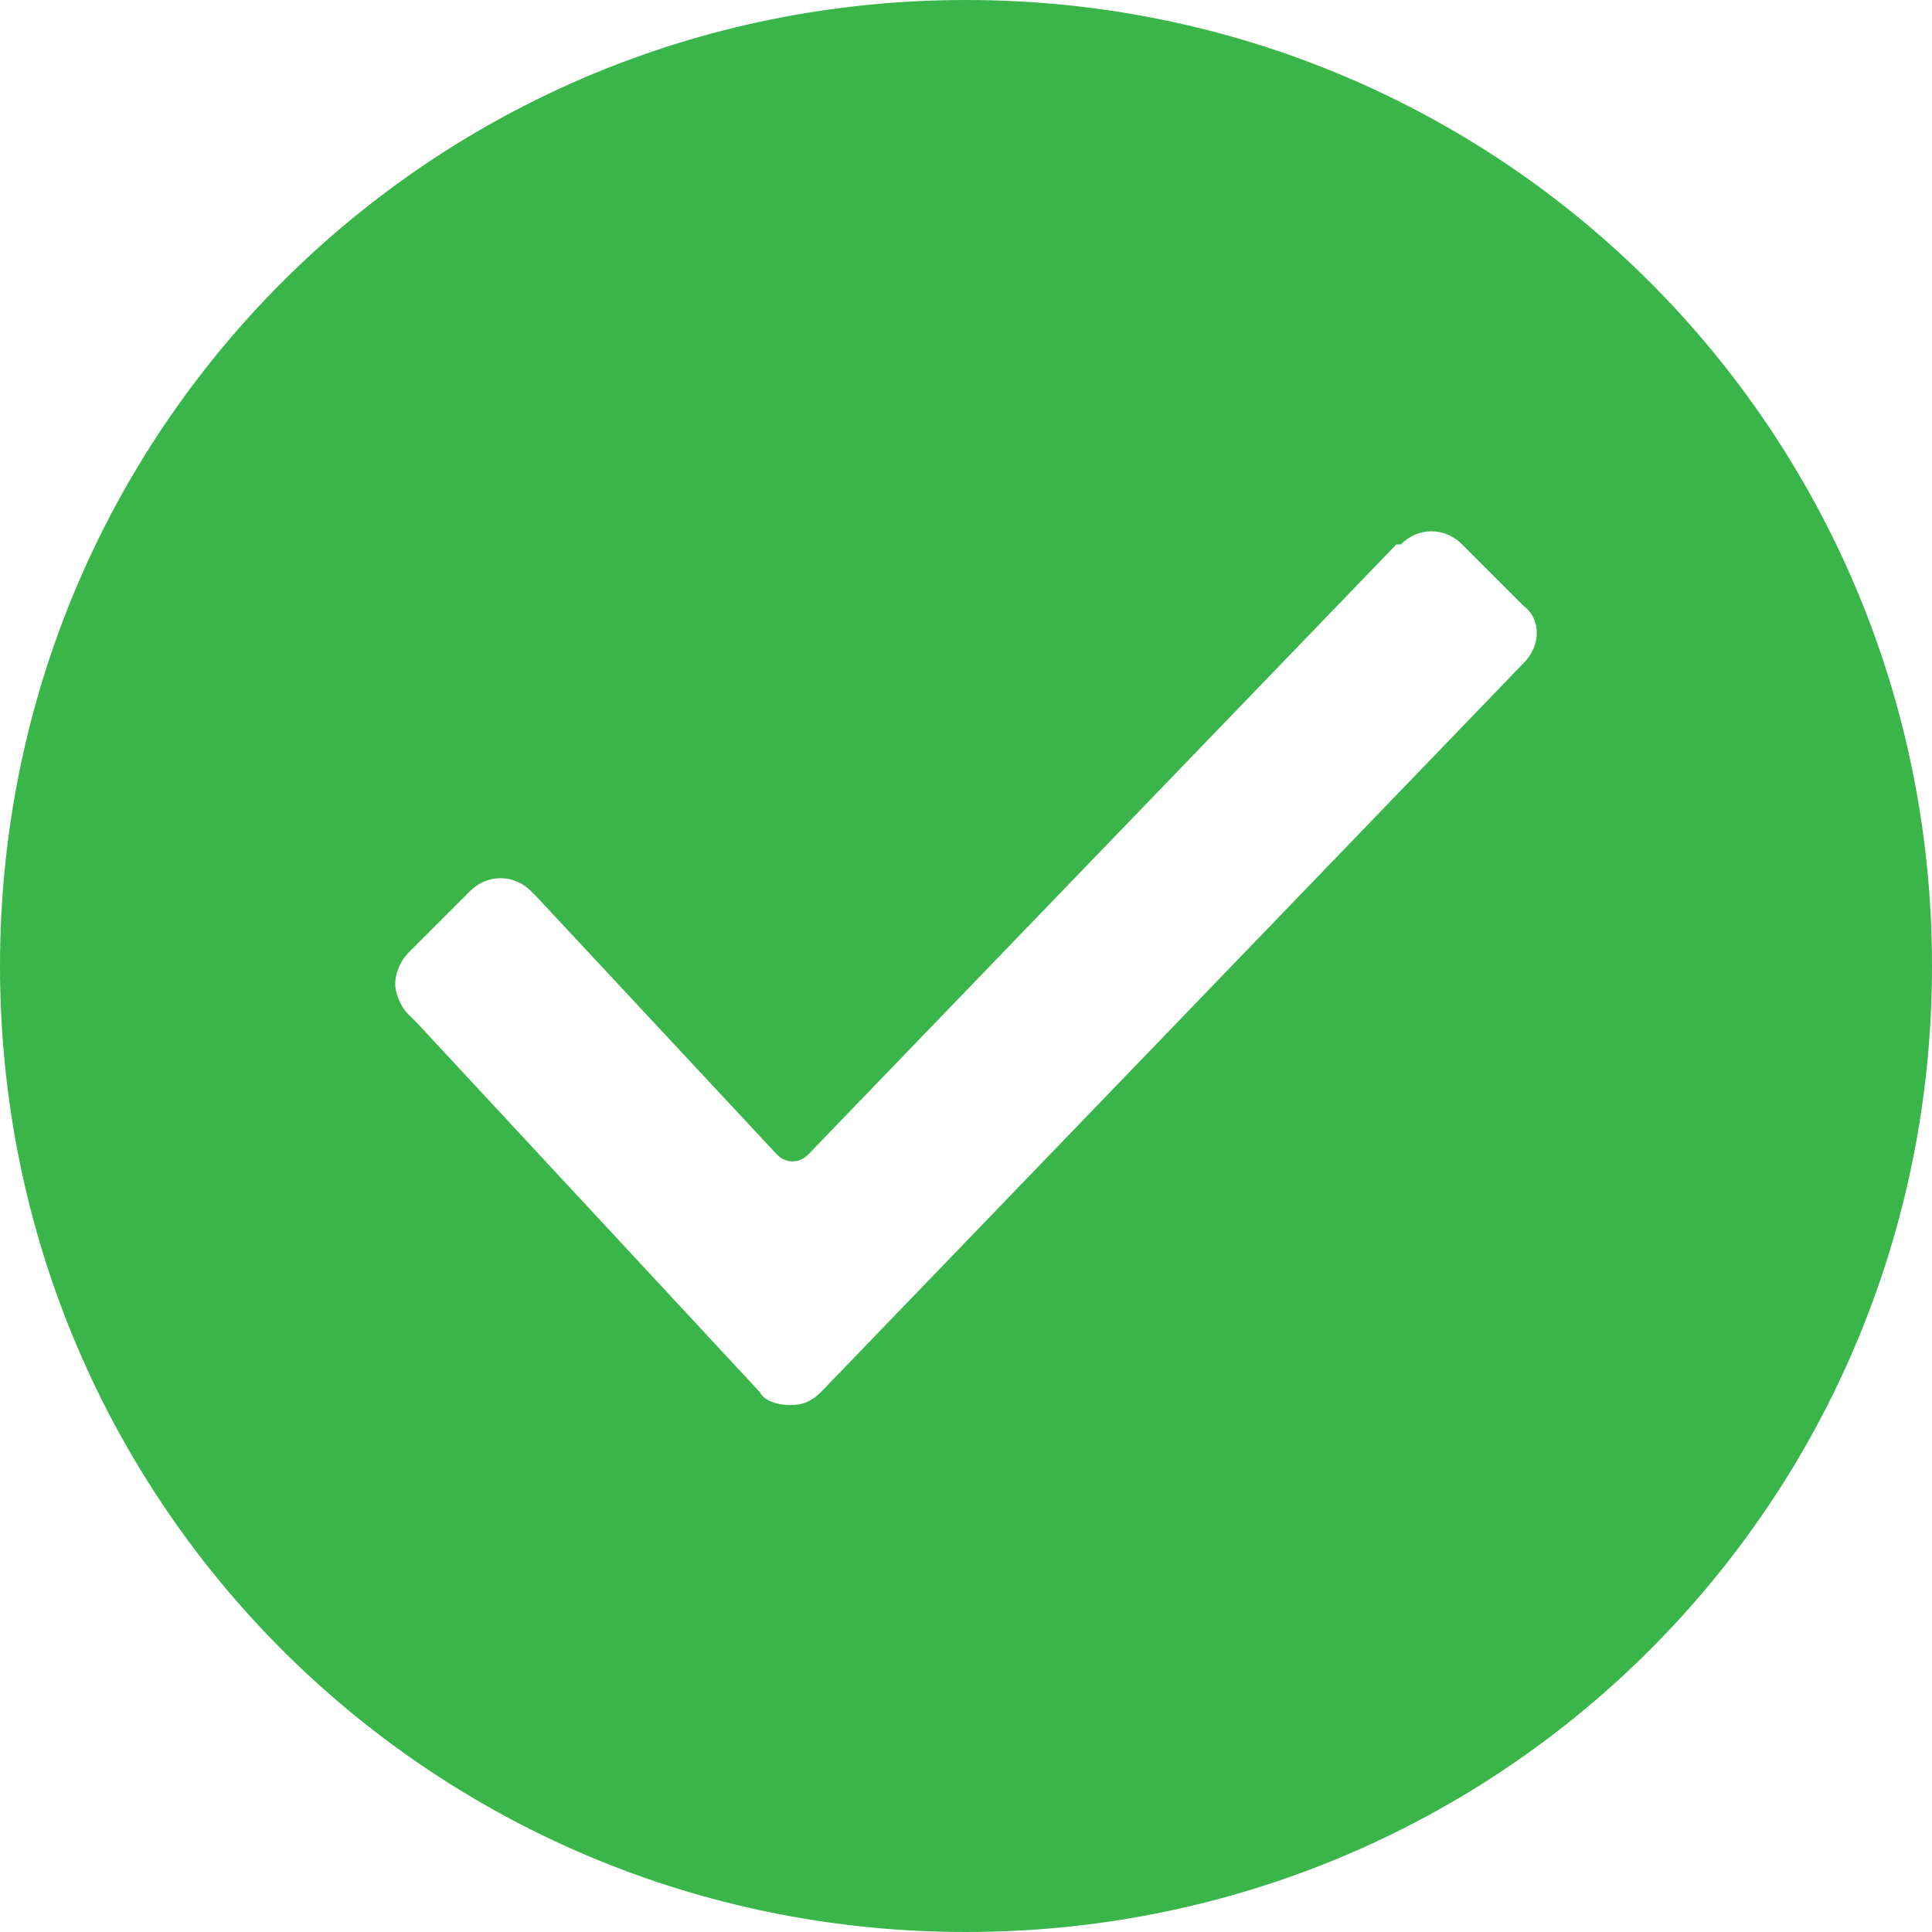
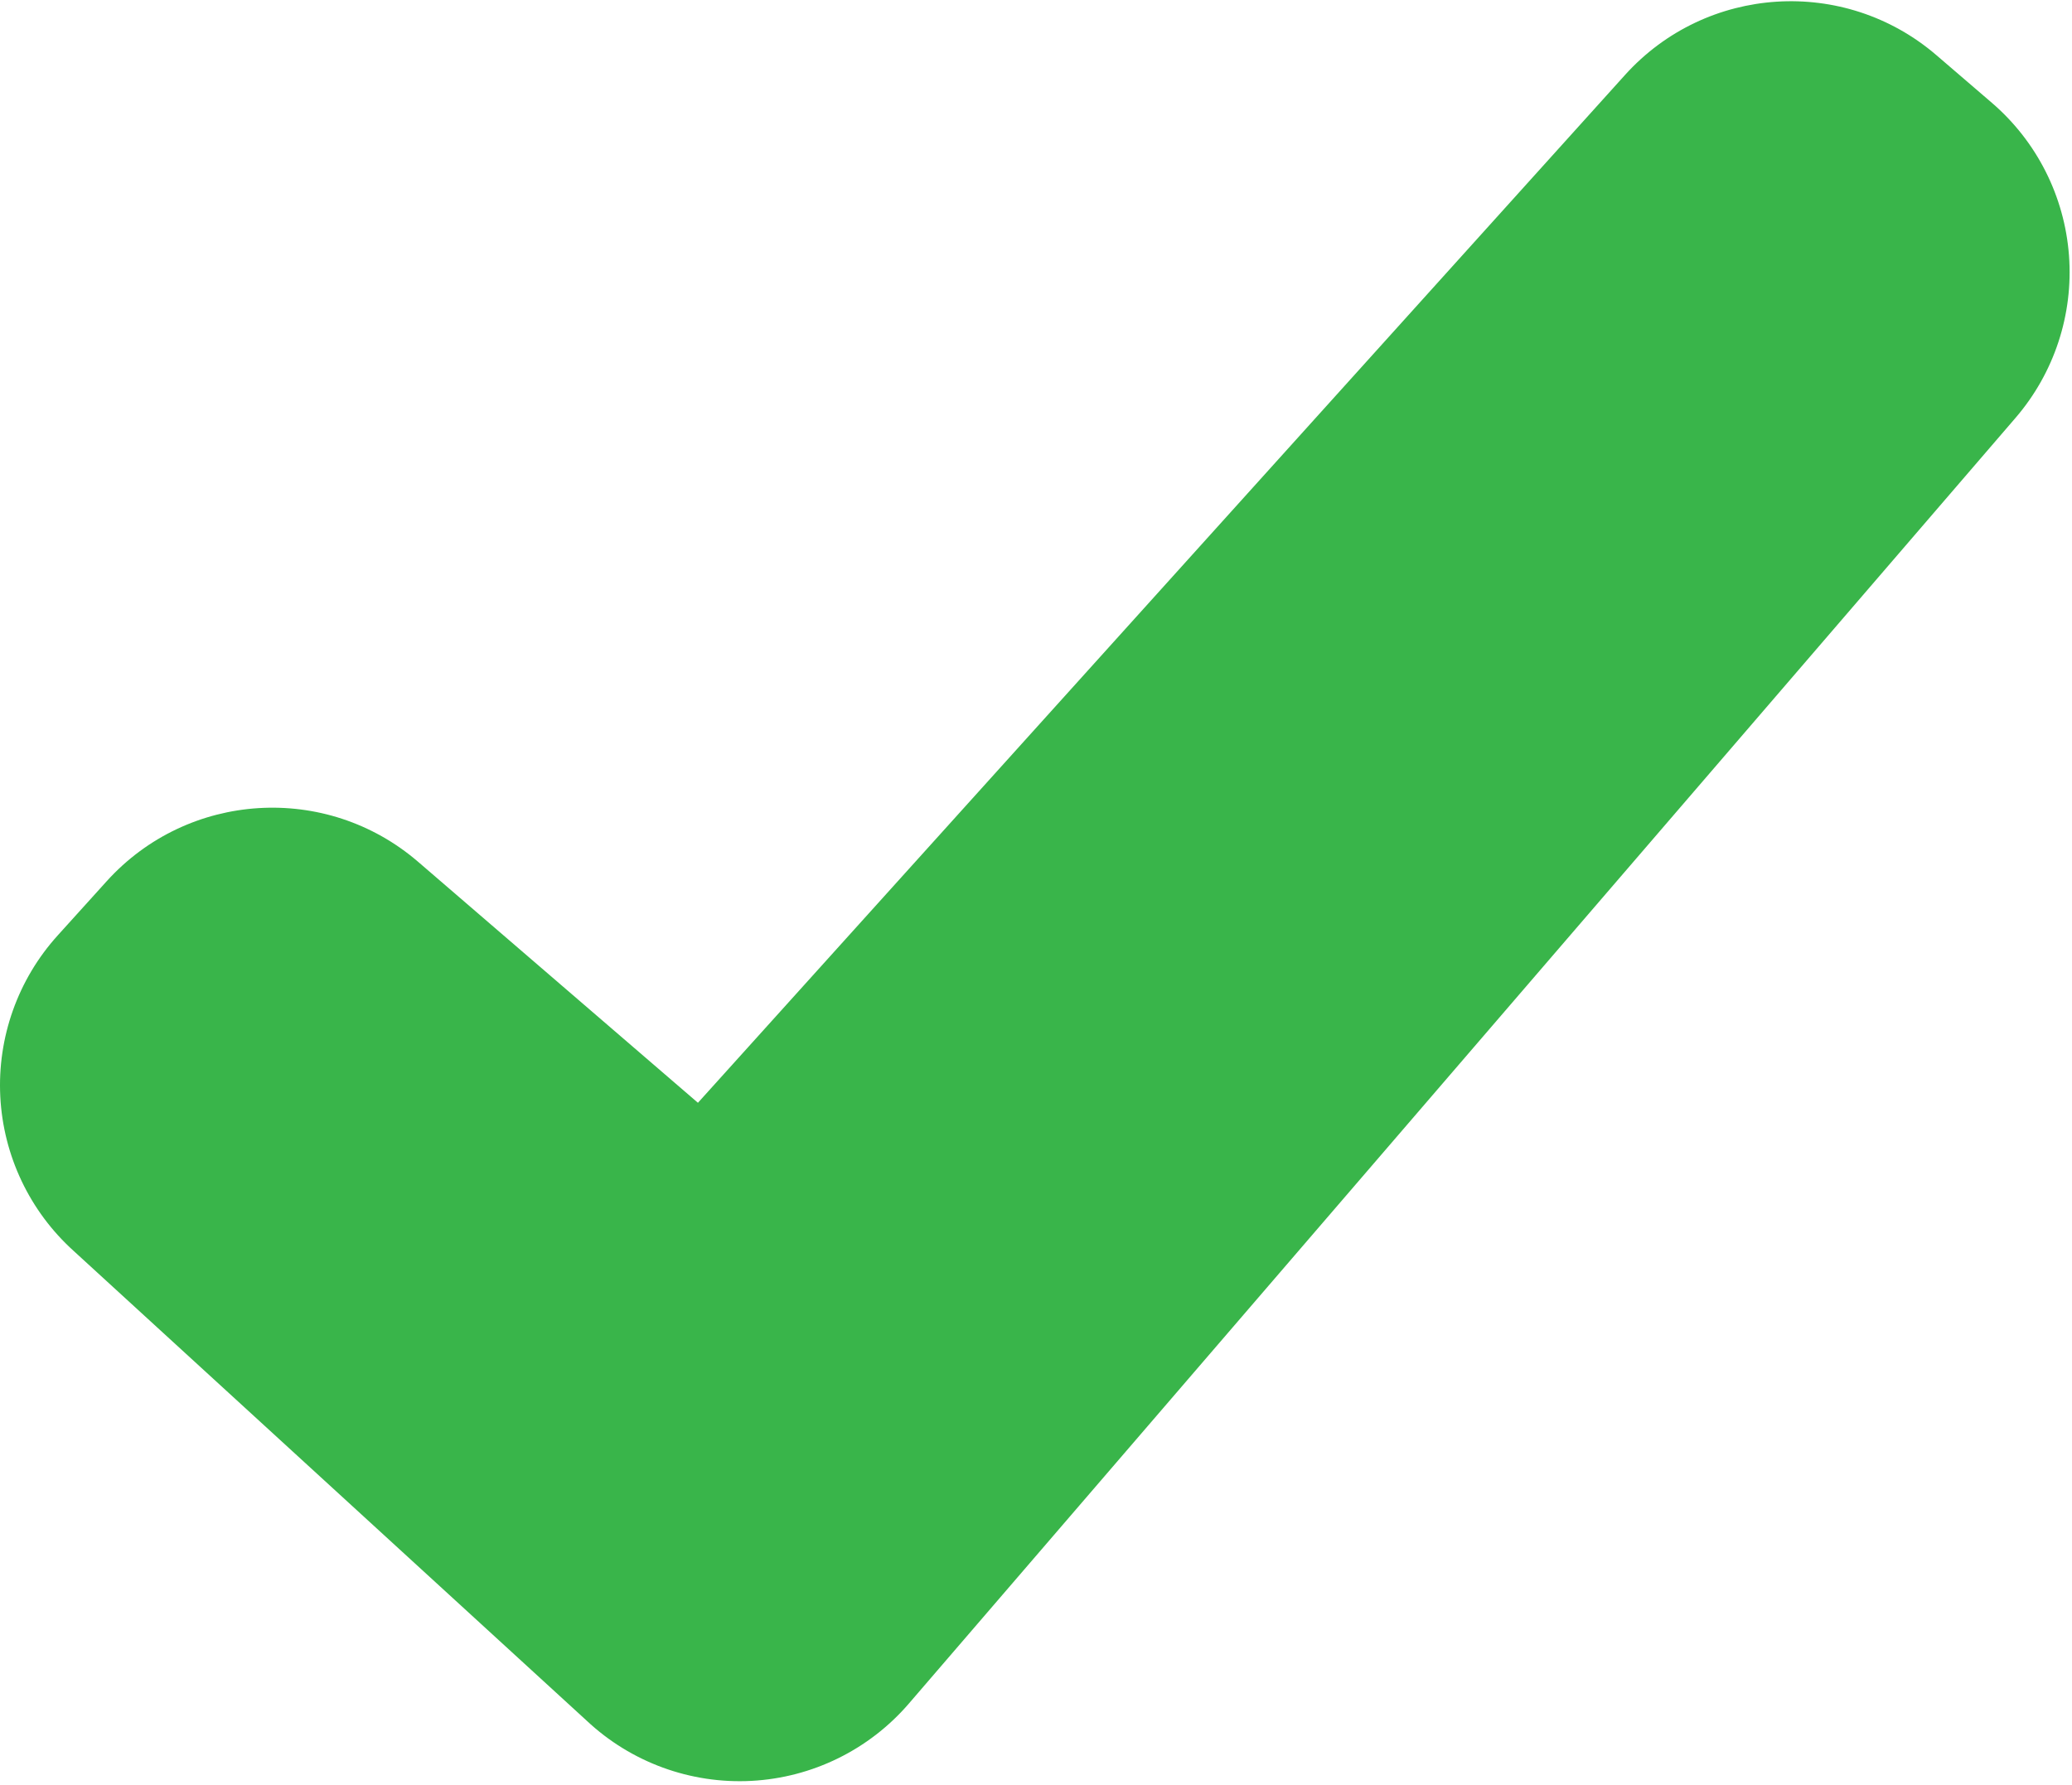
- <svg xmlns="http://www.w3.org/2000/svg" width="44px" height="44px" viewBox="0 0 44 44" version="1.1">
+ <svg xmlns="http://www.w3.org/2000/svg" width="491px" height="423px" viewBox="0 0 491 423" version="1.1">
+   <defs />
  <g id="Page-1" stroke="none" stroke-width="1" fill="none" fill-rule="evenodd">
-     <g id="checked" fill-rule="nonzero" fill="#39B54A">
-       <path d="M22,0 C9.8,0 0,9.8 0,22 C0,34.2 9.8,44 22,44 C34.2,44 44,34.2 44,22 C44,9.8 34.2,0 22,0 Z M34.7,15.1 L34.7,15.1 L18.7,31.7 C18.5,31.9 18.3,32 18,32 C17.7,32 17.4,31.9 17.3,31.7 L9.5,23.3 L9.3,23.1 C9.1,22.9 9,22.6 9,22.4 C9,22.2 9.1,21.9 9.3,21.7 L10.7,20.3 C11.1,19.9 11.7,19.9 12.1,20.3 L12.2,20.4 L17.7,26.3 C17.9,26.5 18.2,26.5 18.4,26.3 L31.8,12.4 L31.9,12.4 C32.3,12 32.9,12 33.3,12.4 L34.7,13.8 C35.1,14.1 35.1,14.7 34.7,15.1 L34.7,15.1 Z" id="Shape" />
+     <g id="done-tick" fill-rule="nonzero" fill="#39B54A">
+       <path d="M472.003,24.36 L458.871,13.078 C437.073,-5.654 404.317,-3.566 385.072,17.775 L165.39,261.359 L99.078,204.247 C77.303,185.494 44.542,187.54 25.274,208.858 L13.663,221.706 C4.247,232.119 -0.642,245.855 0.068,259.886 C0.785,273.909 7.041,287.074 17.47,296.486 L139.023,407.797 C149.547,417.68 163.651,422.834 178.067,422.069 C192.483,421.306 205.961,414.683 215.378,403.74 L477.623,99.03 C486.785,88.384 491.34,74.536 490.284,60.534 C489.229,46.522 482.655,33.512 472.003,24.36 Z" id="Shape" />
    </g>
  </g>
</svg>
